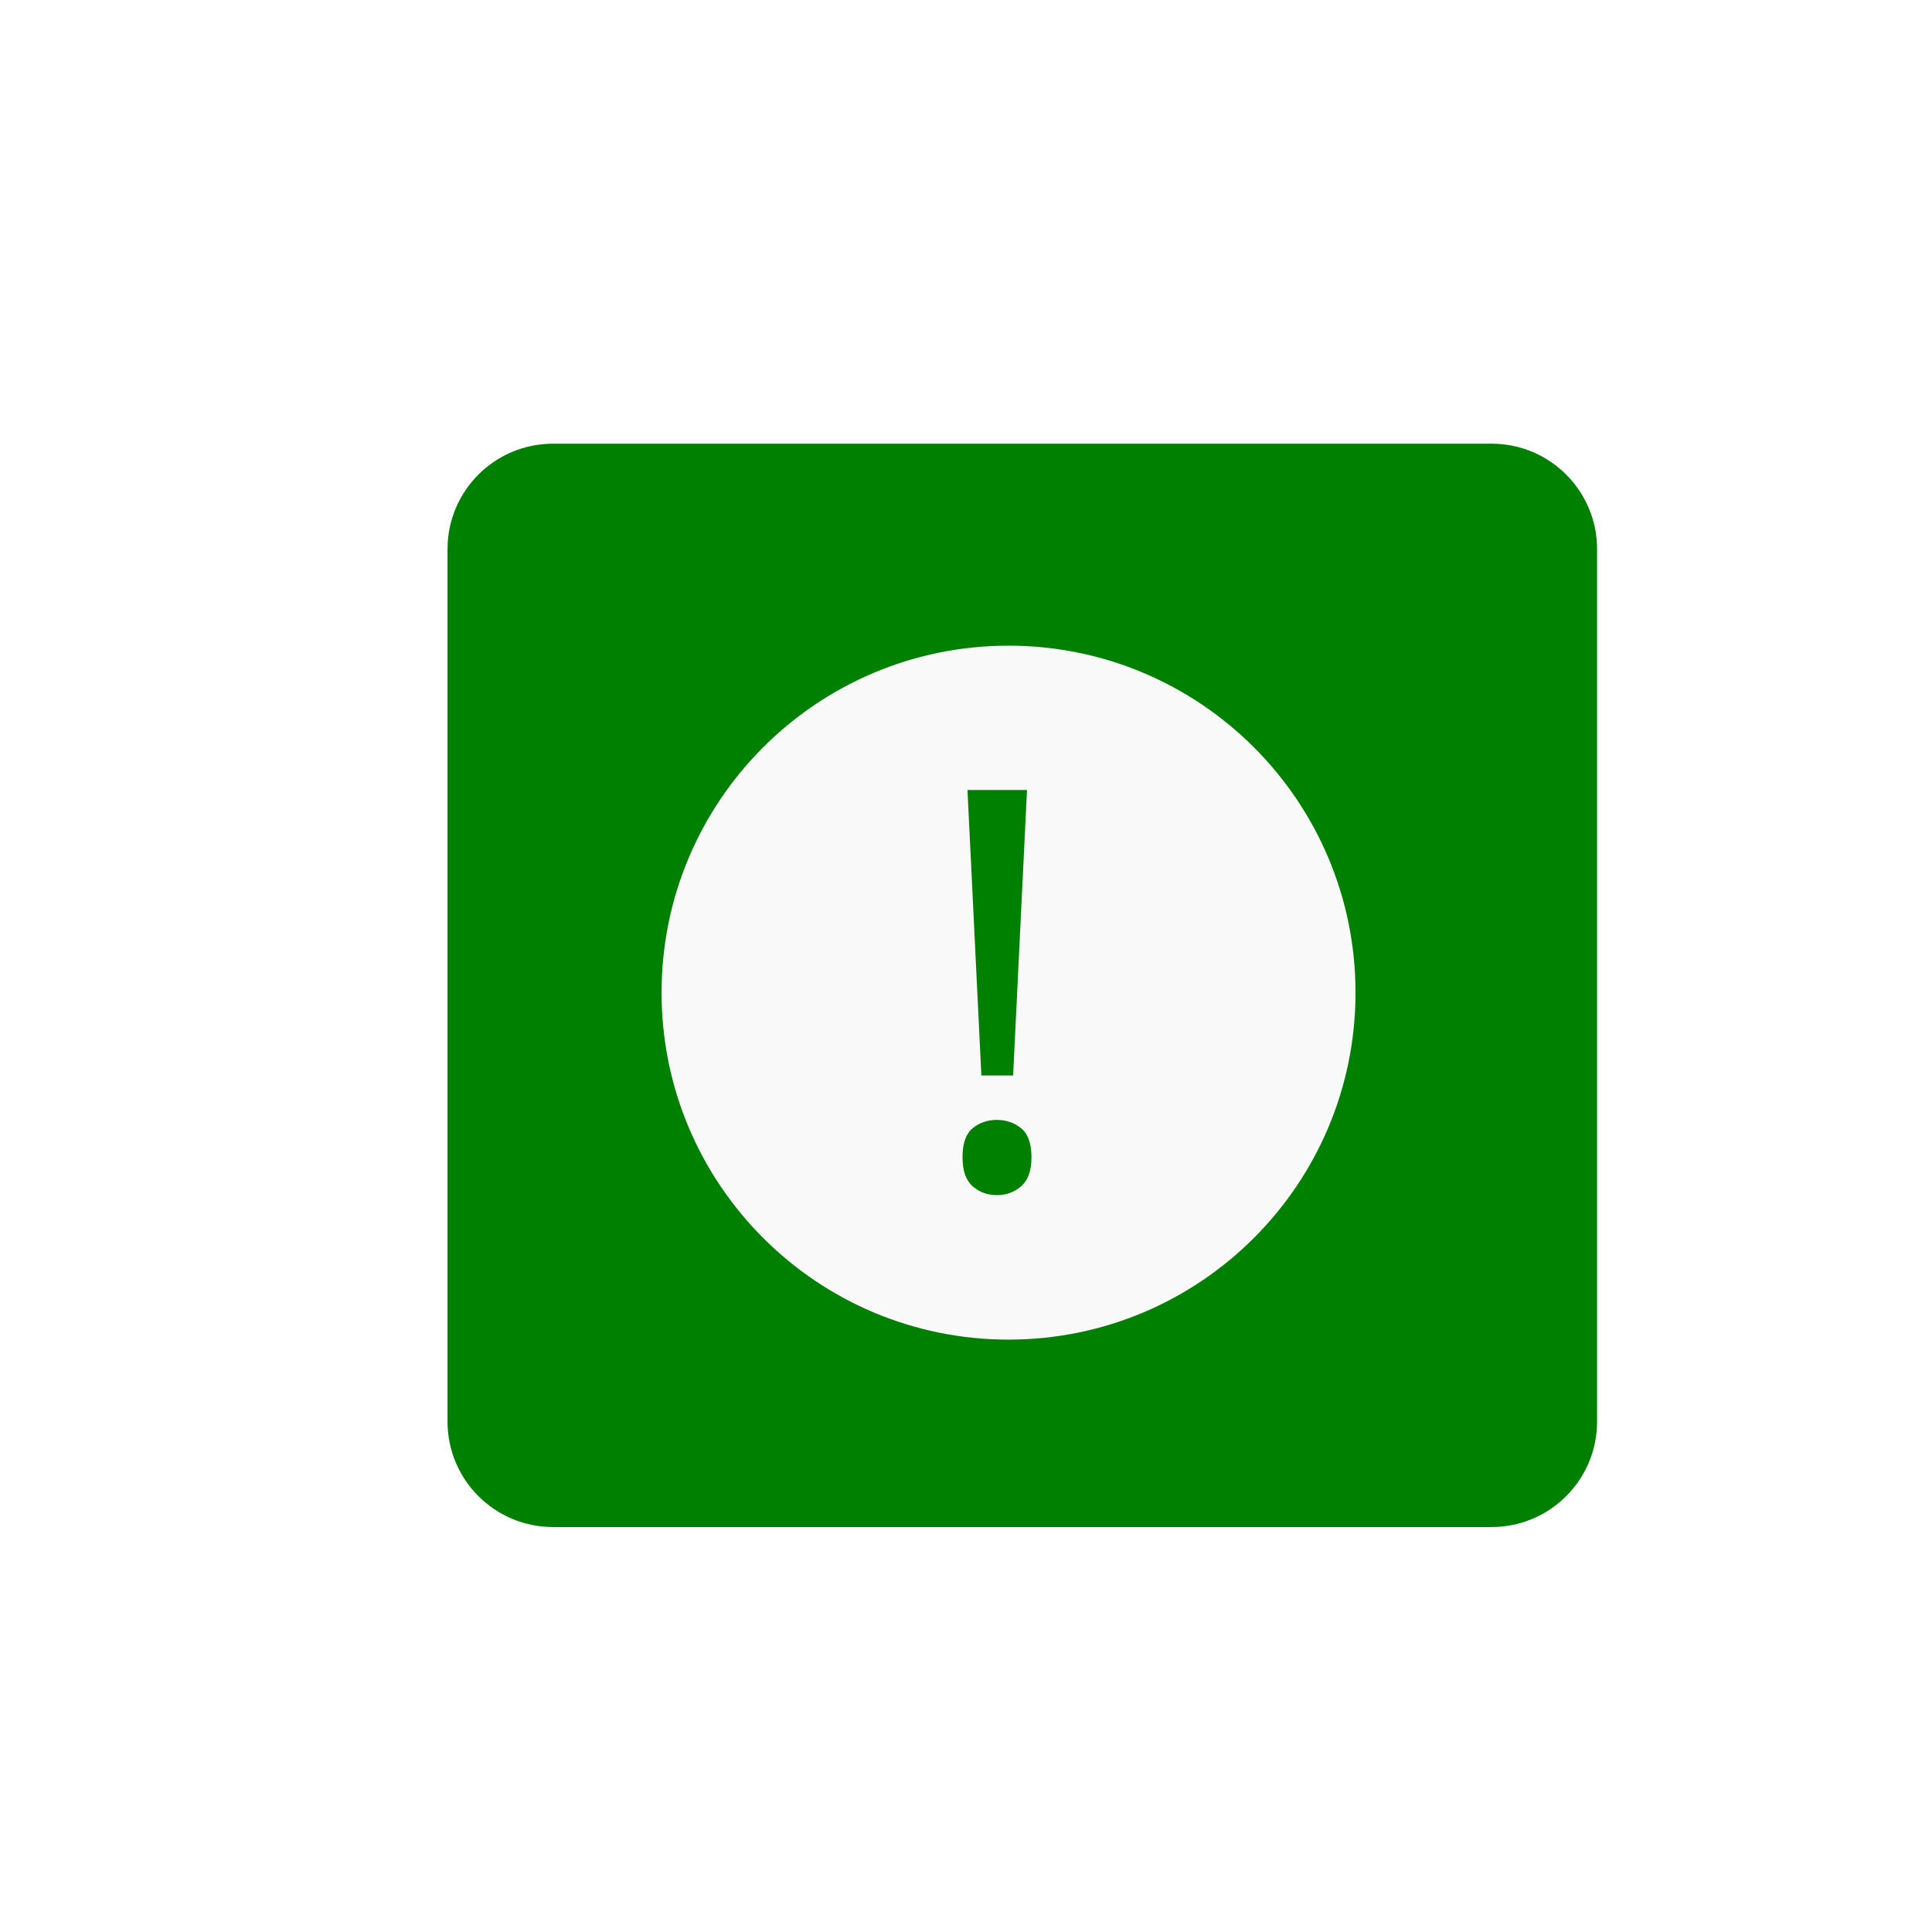
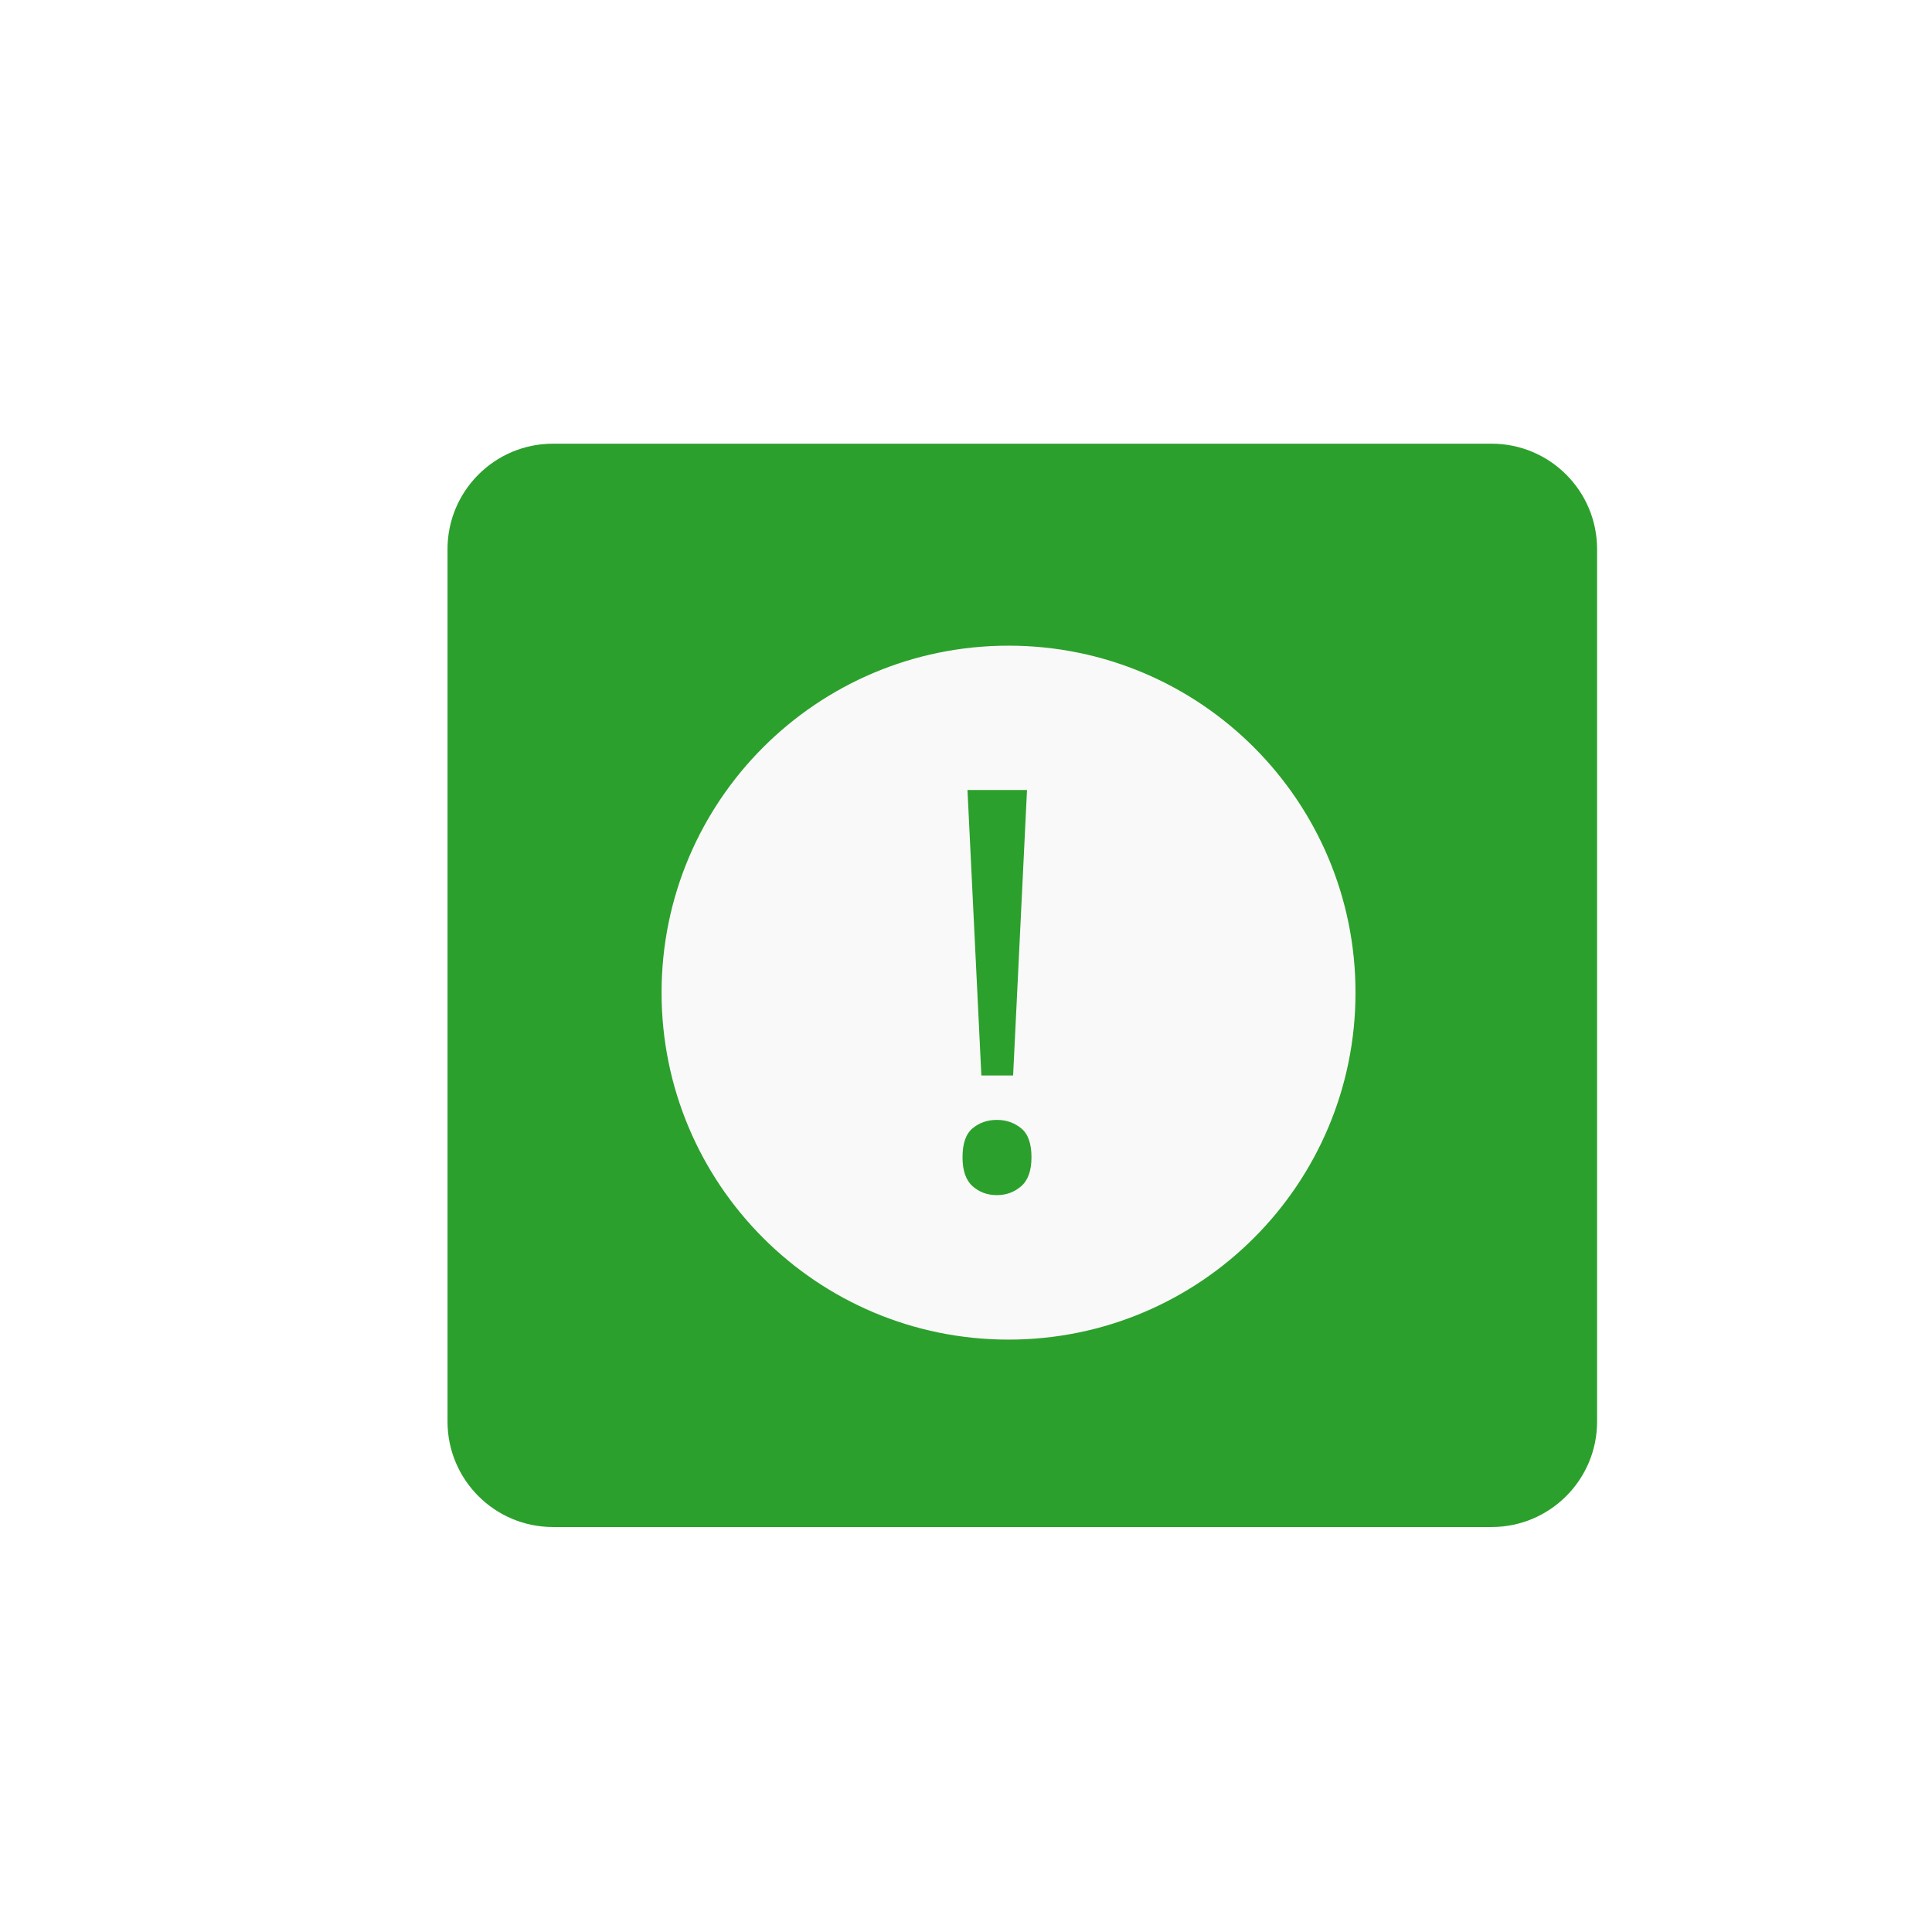
<svg xmlns="http://www.w3.org/2000/svg" width="250" height="250" id="svg2633" version="1.0">
  <defs id="defs2635">
    </defs>
  <g id="layer1">
-     <rect style="fill:#008000;fill-rule:evenodd;stroke:none;stroke-width:0.816px;stroke-linecap:butt;stroke-linejoin:miter;stroke-opacity:1" id="rect2647" width="148.755" height="140.184" x="57.908" y="57.413" rx="13.651" ry="13.651" />
+     <rect style="fill:#2ca02c;fill-rule:evenodd;stroke:none;stroke-width:0.816px;stroke-linecap:butt;stroke-linejoin:miter;stroke-opacity:1" id="rect2647" width="148.755" height="140.184" x="57.908" y="57.413" rx="13.651" ry="13.651" />
    <path style="fill:#f9f9f9;fill-opacity:1;fill-rule:evenodd;stroke:none" id="path4248" d="m 185.068,131.732 a 44.898,44.898 0 1 1 -89.796,0 44.898,44.898 0 1 1 89.796,0 z" transform="translate(-9.665538,-3.285231)" />
-     <text xml:space="preserve" style="font-size:72px;font-style:normal;font-weight:normal;fill:#008000;fill-opacity:1;stroke:none;font-family:Arial Black;-inkscape-font-specification:Arial Black" x="119.363" y="153.633" id="text4250">
+     <text xml:space="preserve" style="font-size:72px;font-style:normal;font-weight:normal;fill:#2ca02c;fill-opacity:1;stroke:none;font-family:Arial Black;-inkscape-font-specification:Arial Black" x="119.363" y="153.633" id="text4250">
      <tspan id="tspan4252" x="119.363" y="153.633">!</tspan>
    </text>
  </g>
</svg>
